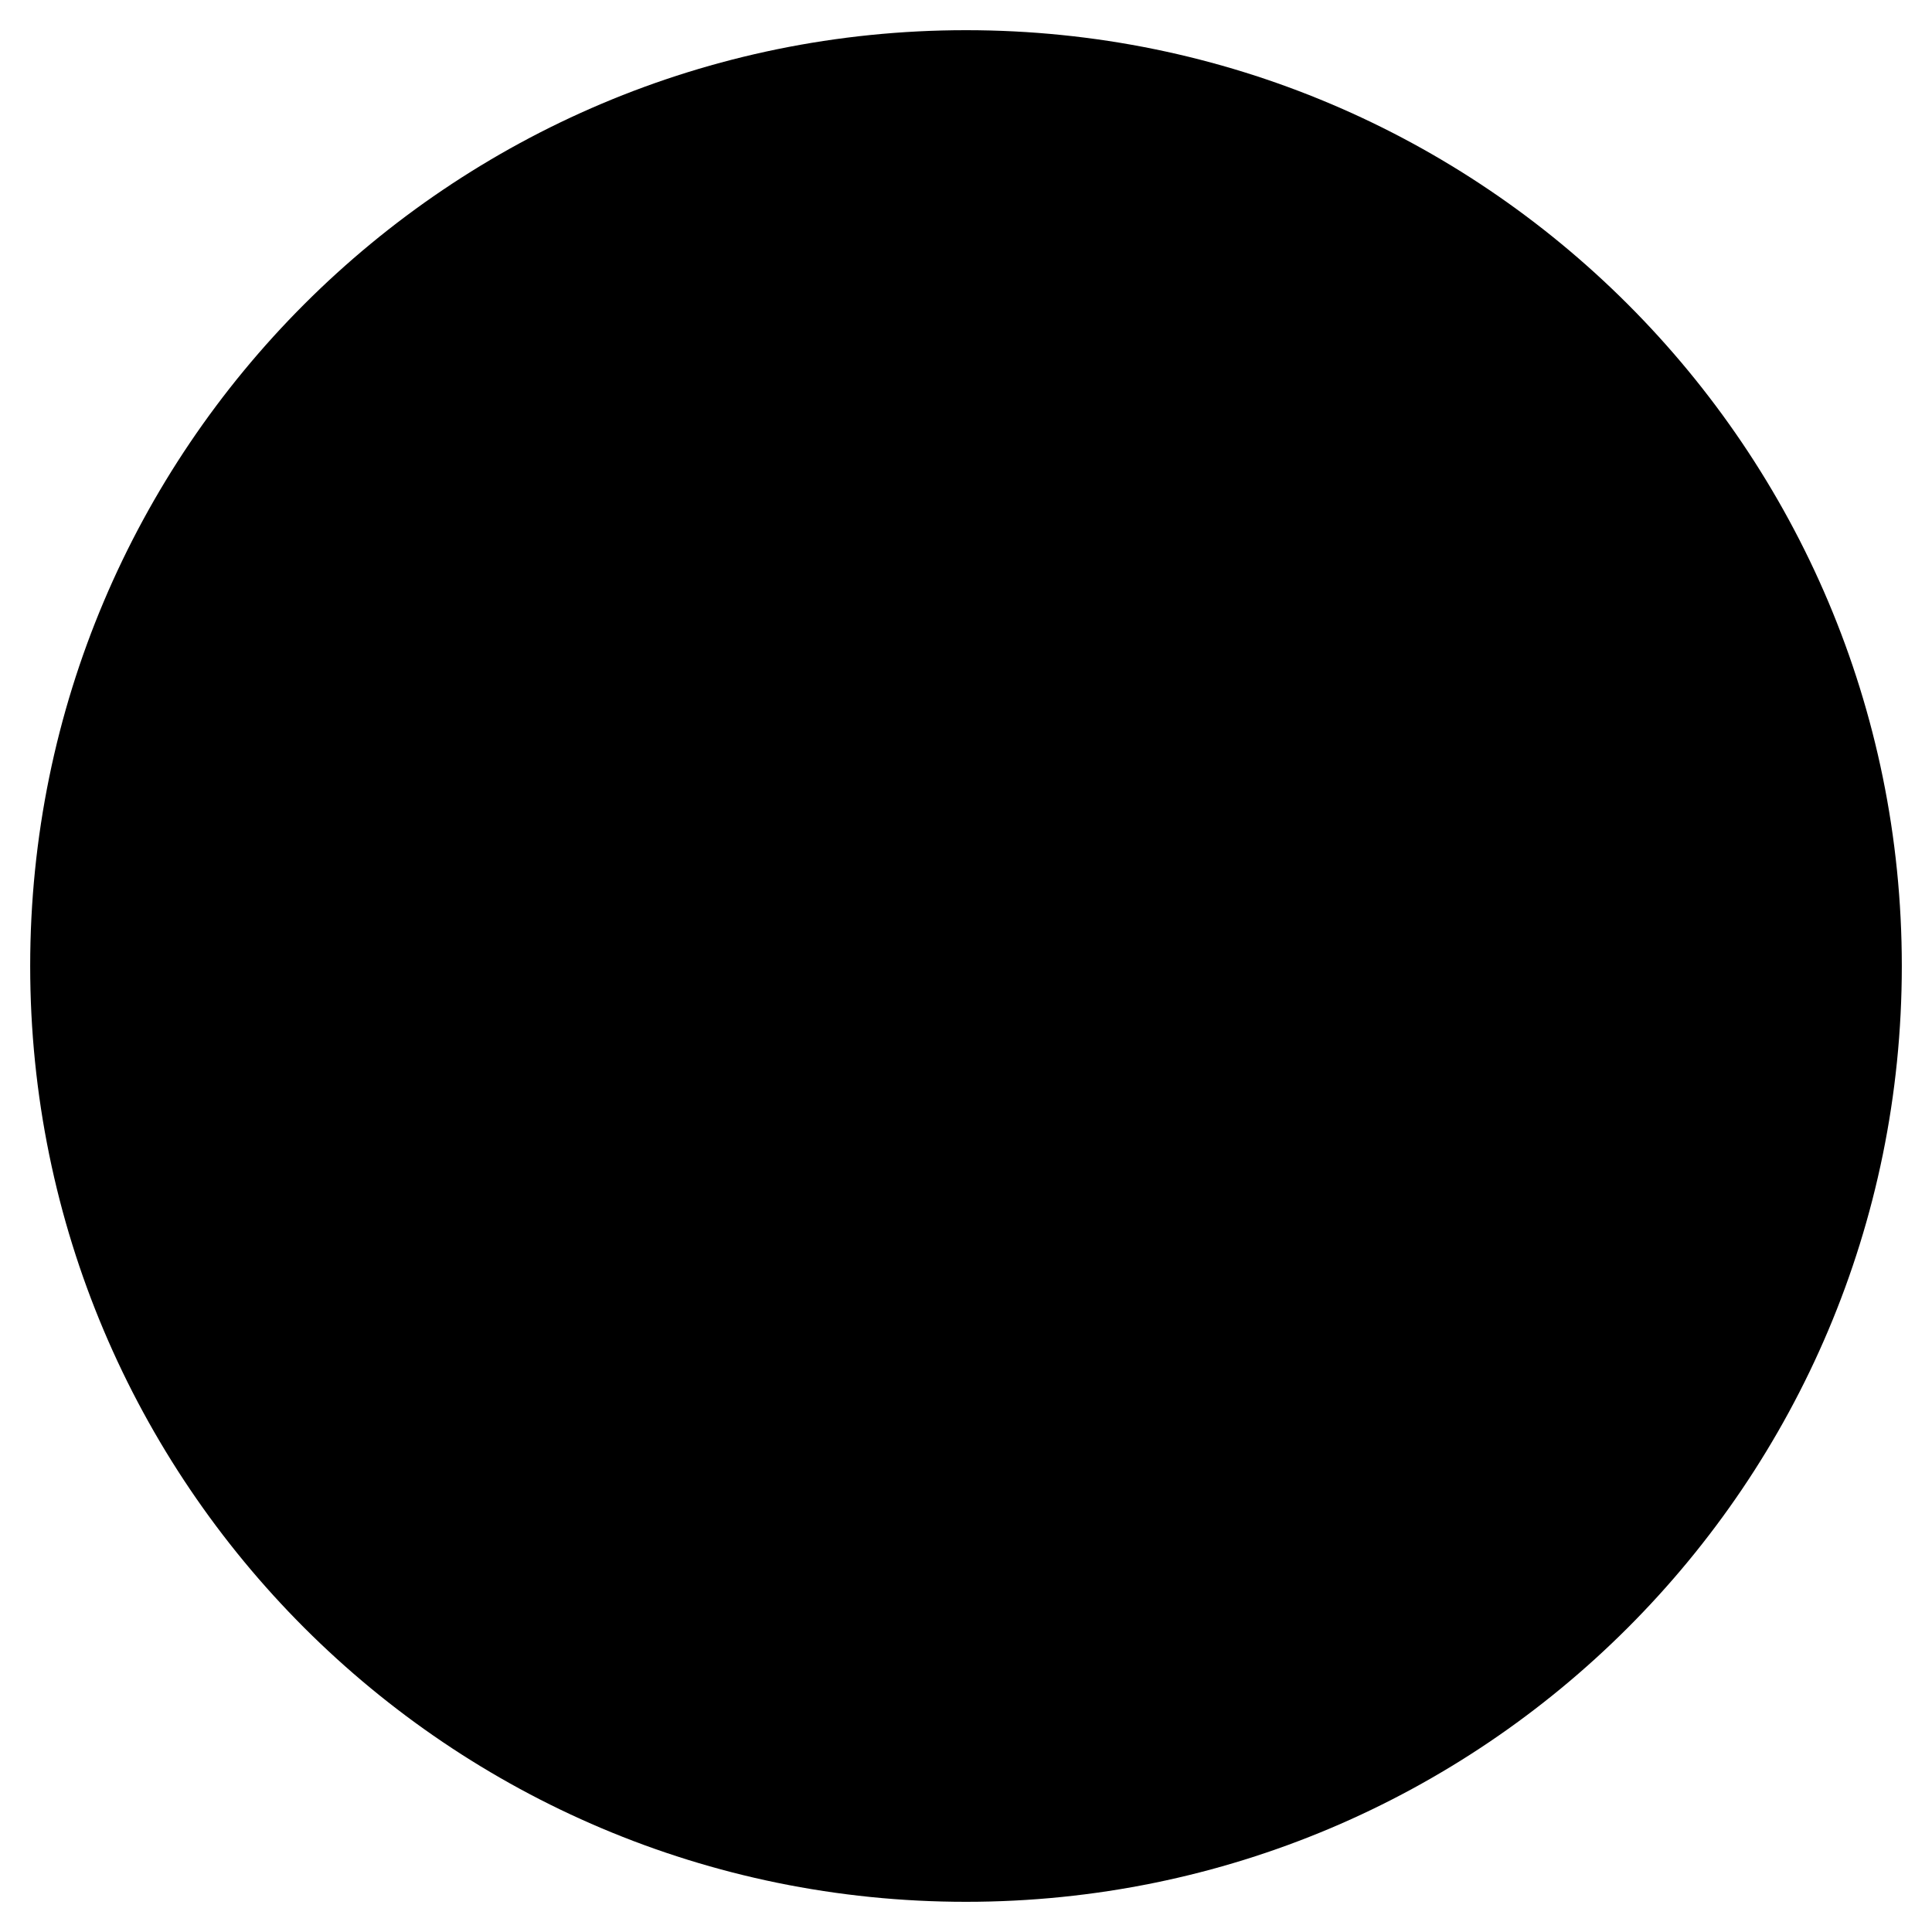
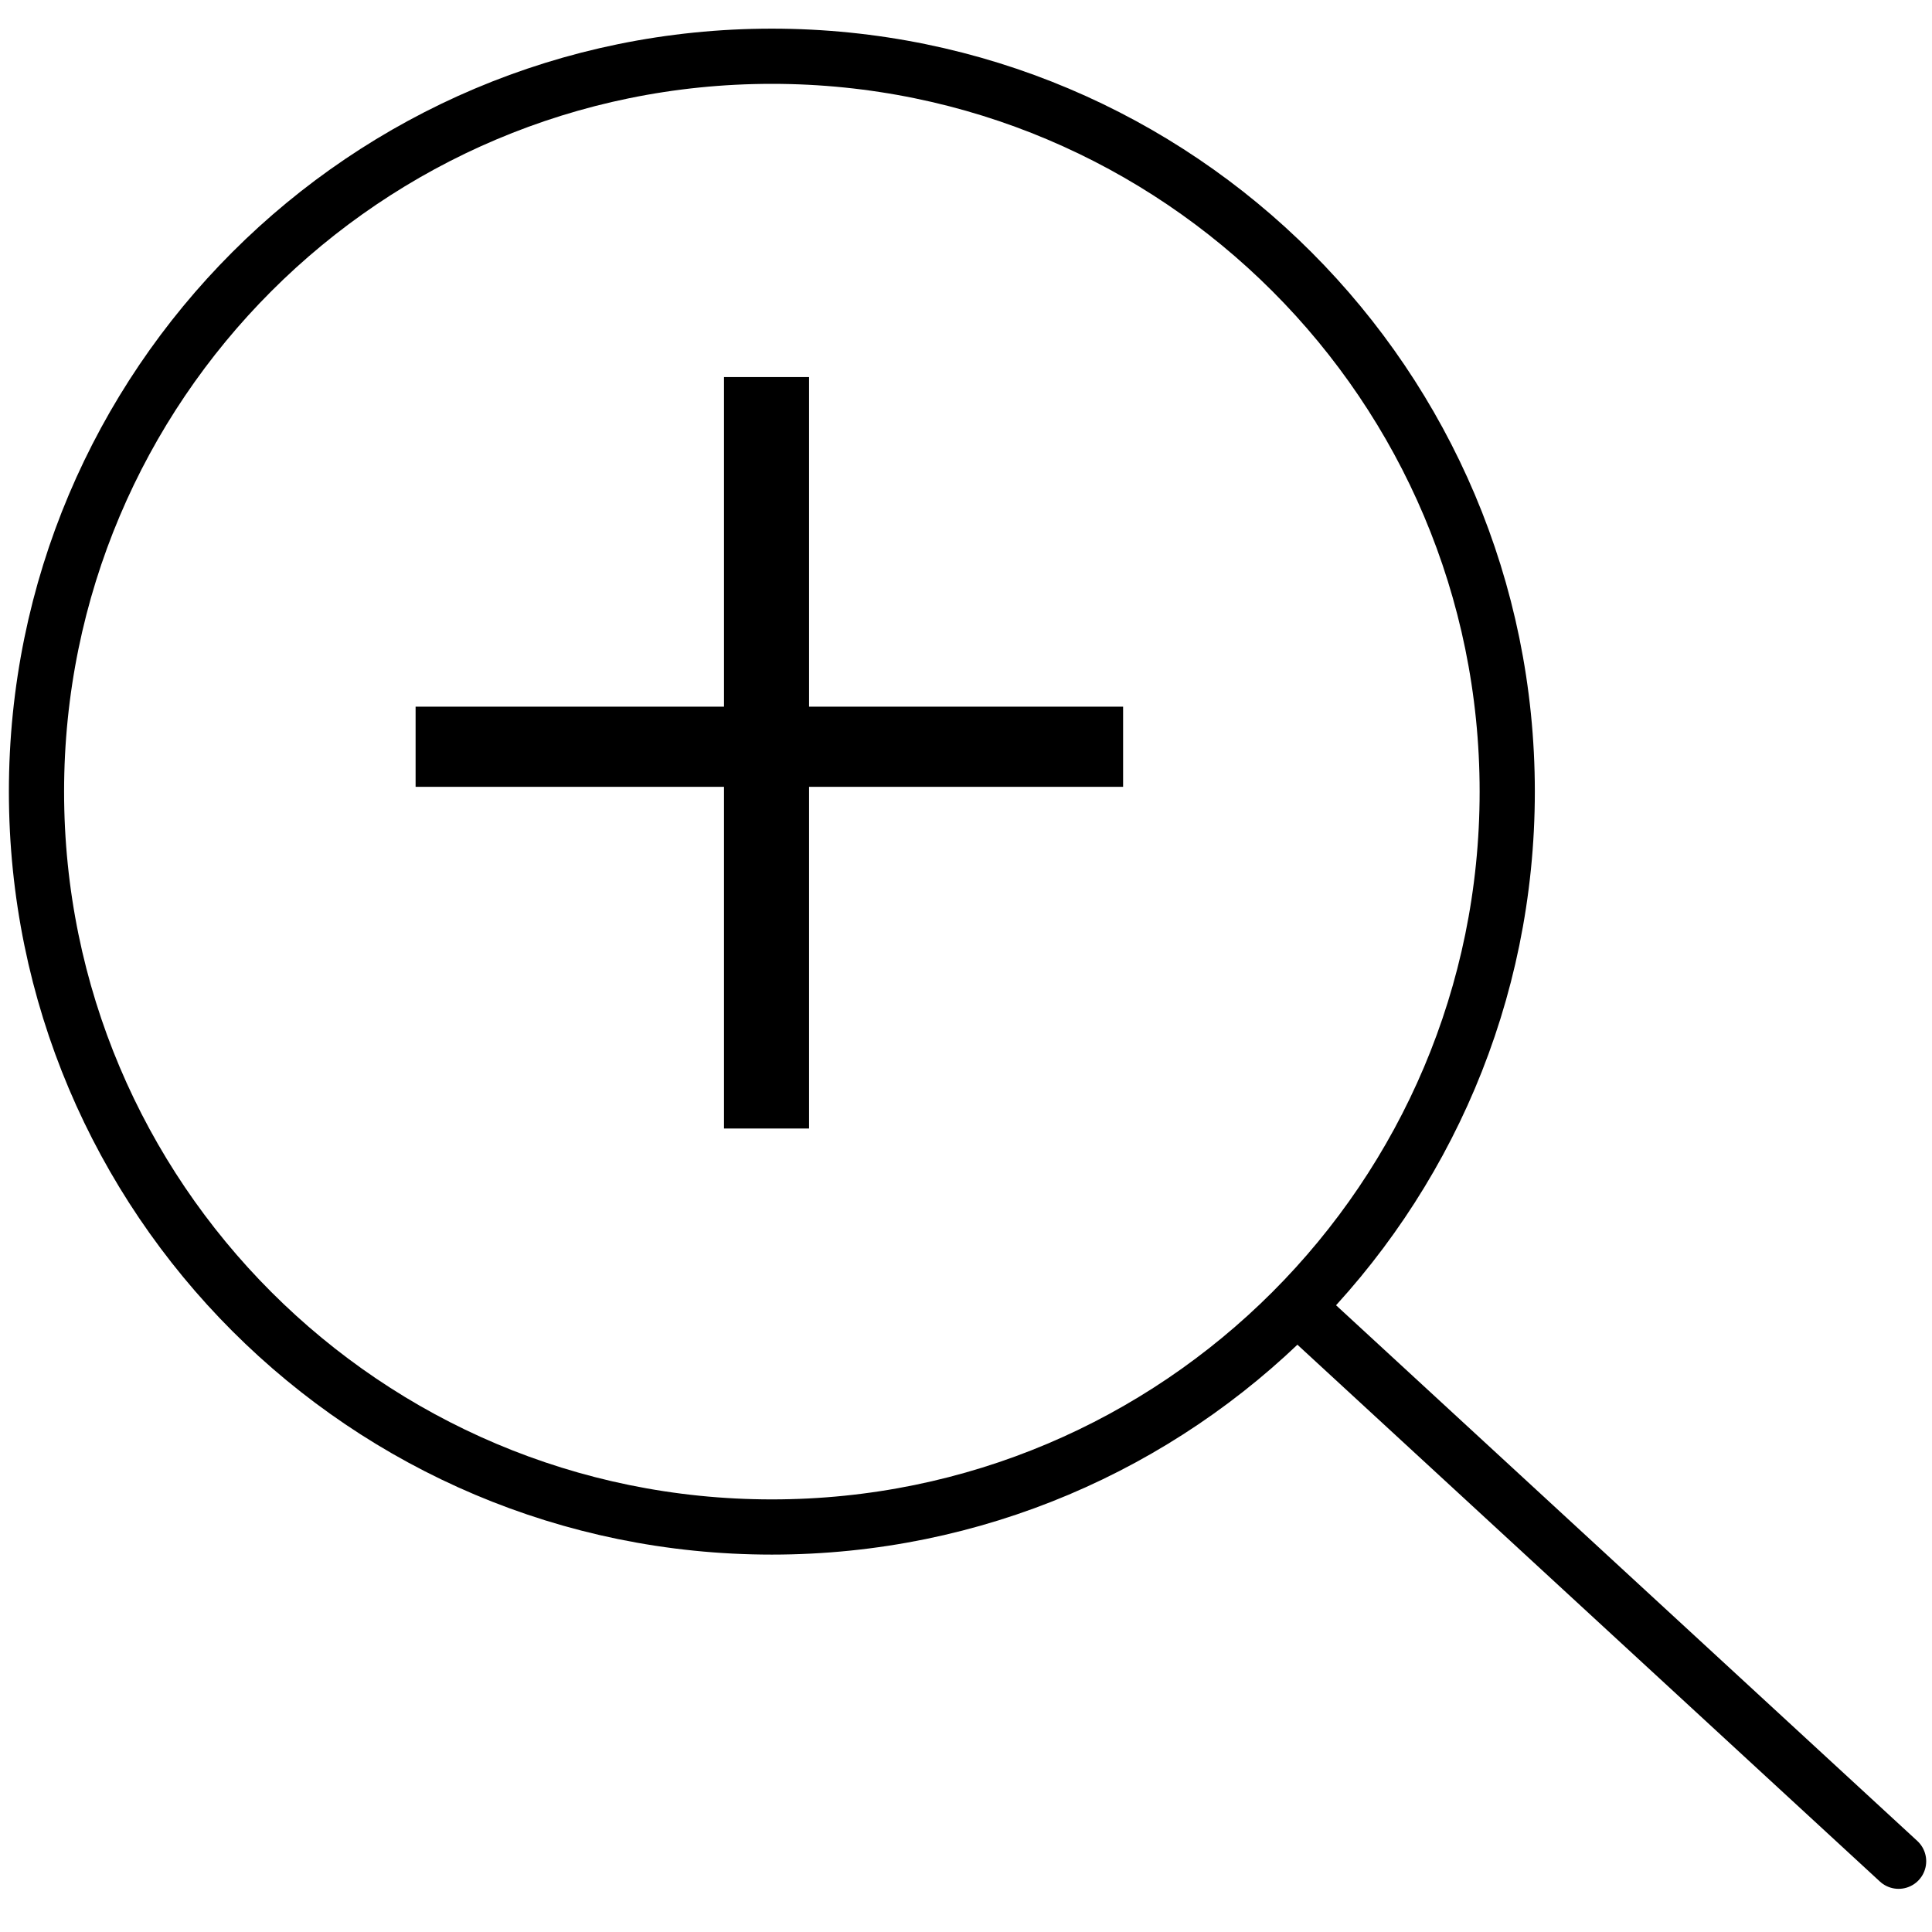
- <svg xmlns="http://www.w3.org/2000/svg" viewBox="0 0 512 512" aria-labelledby="title" width="1em" height="1em" fill="currentColor">
-   <path d="M256 8C119 8 8 119 8 256s111 248 248 248 248-111 248-248S393 8 256 8z" />
+ <svg xmlns="http://www.w3.org/2000/svg" width="35" height="35" viewBox="0 0 35 35" fill="none">
+   <path d="M23.552 23.725L34.395 33.718" stroke="black" stroke-linecap="round" />
+   <circle cx="13.983" cy="14.341" r="13.322" stroke="black" />
+   <path d="M20.346 12.802V14.254H7.529V12.802H20.346ZM14.657 6.831V20.444H13.116V6.831H14.657Z" fill="black" />
</svg>
